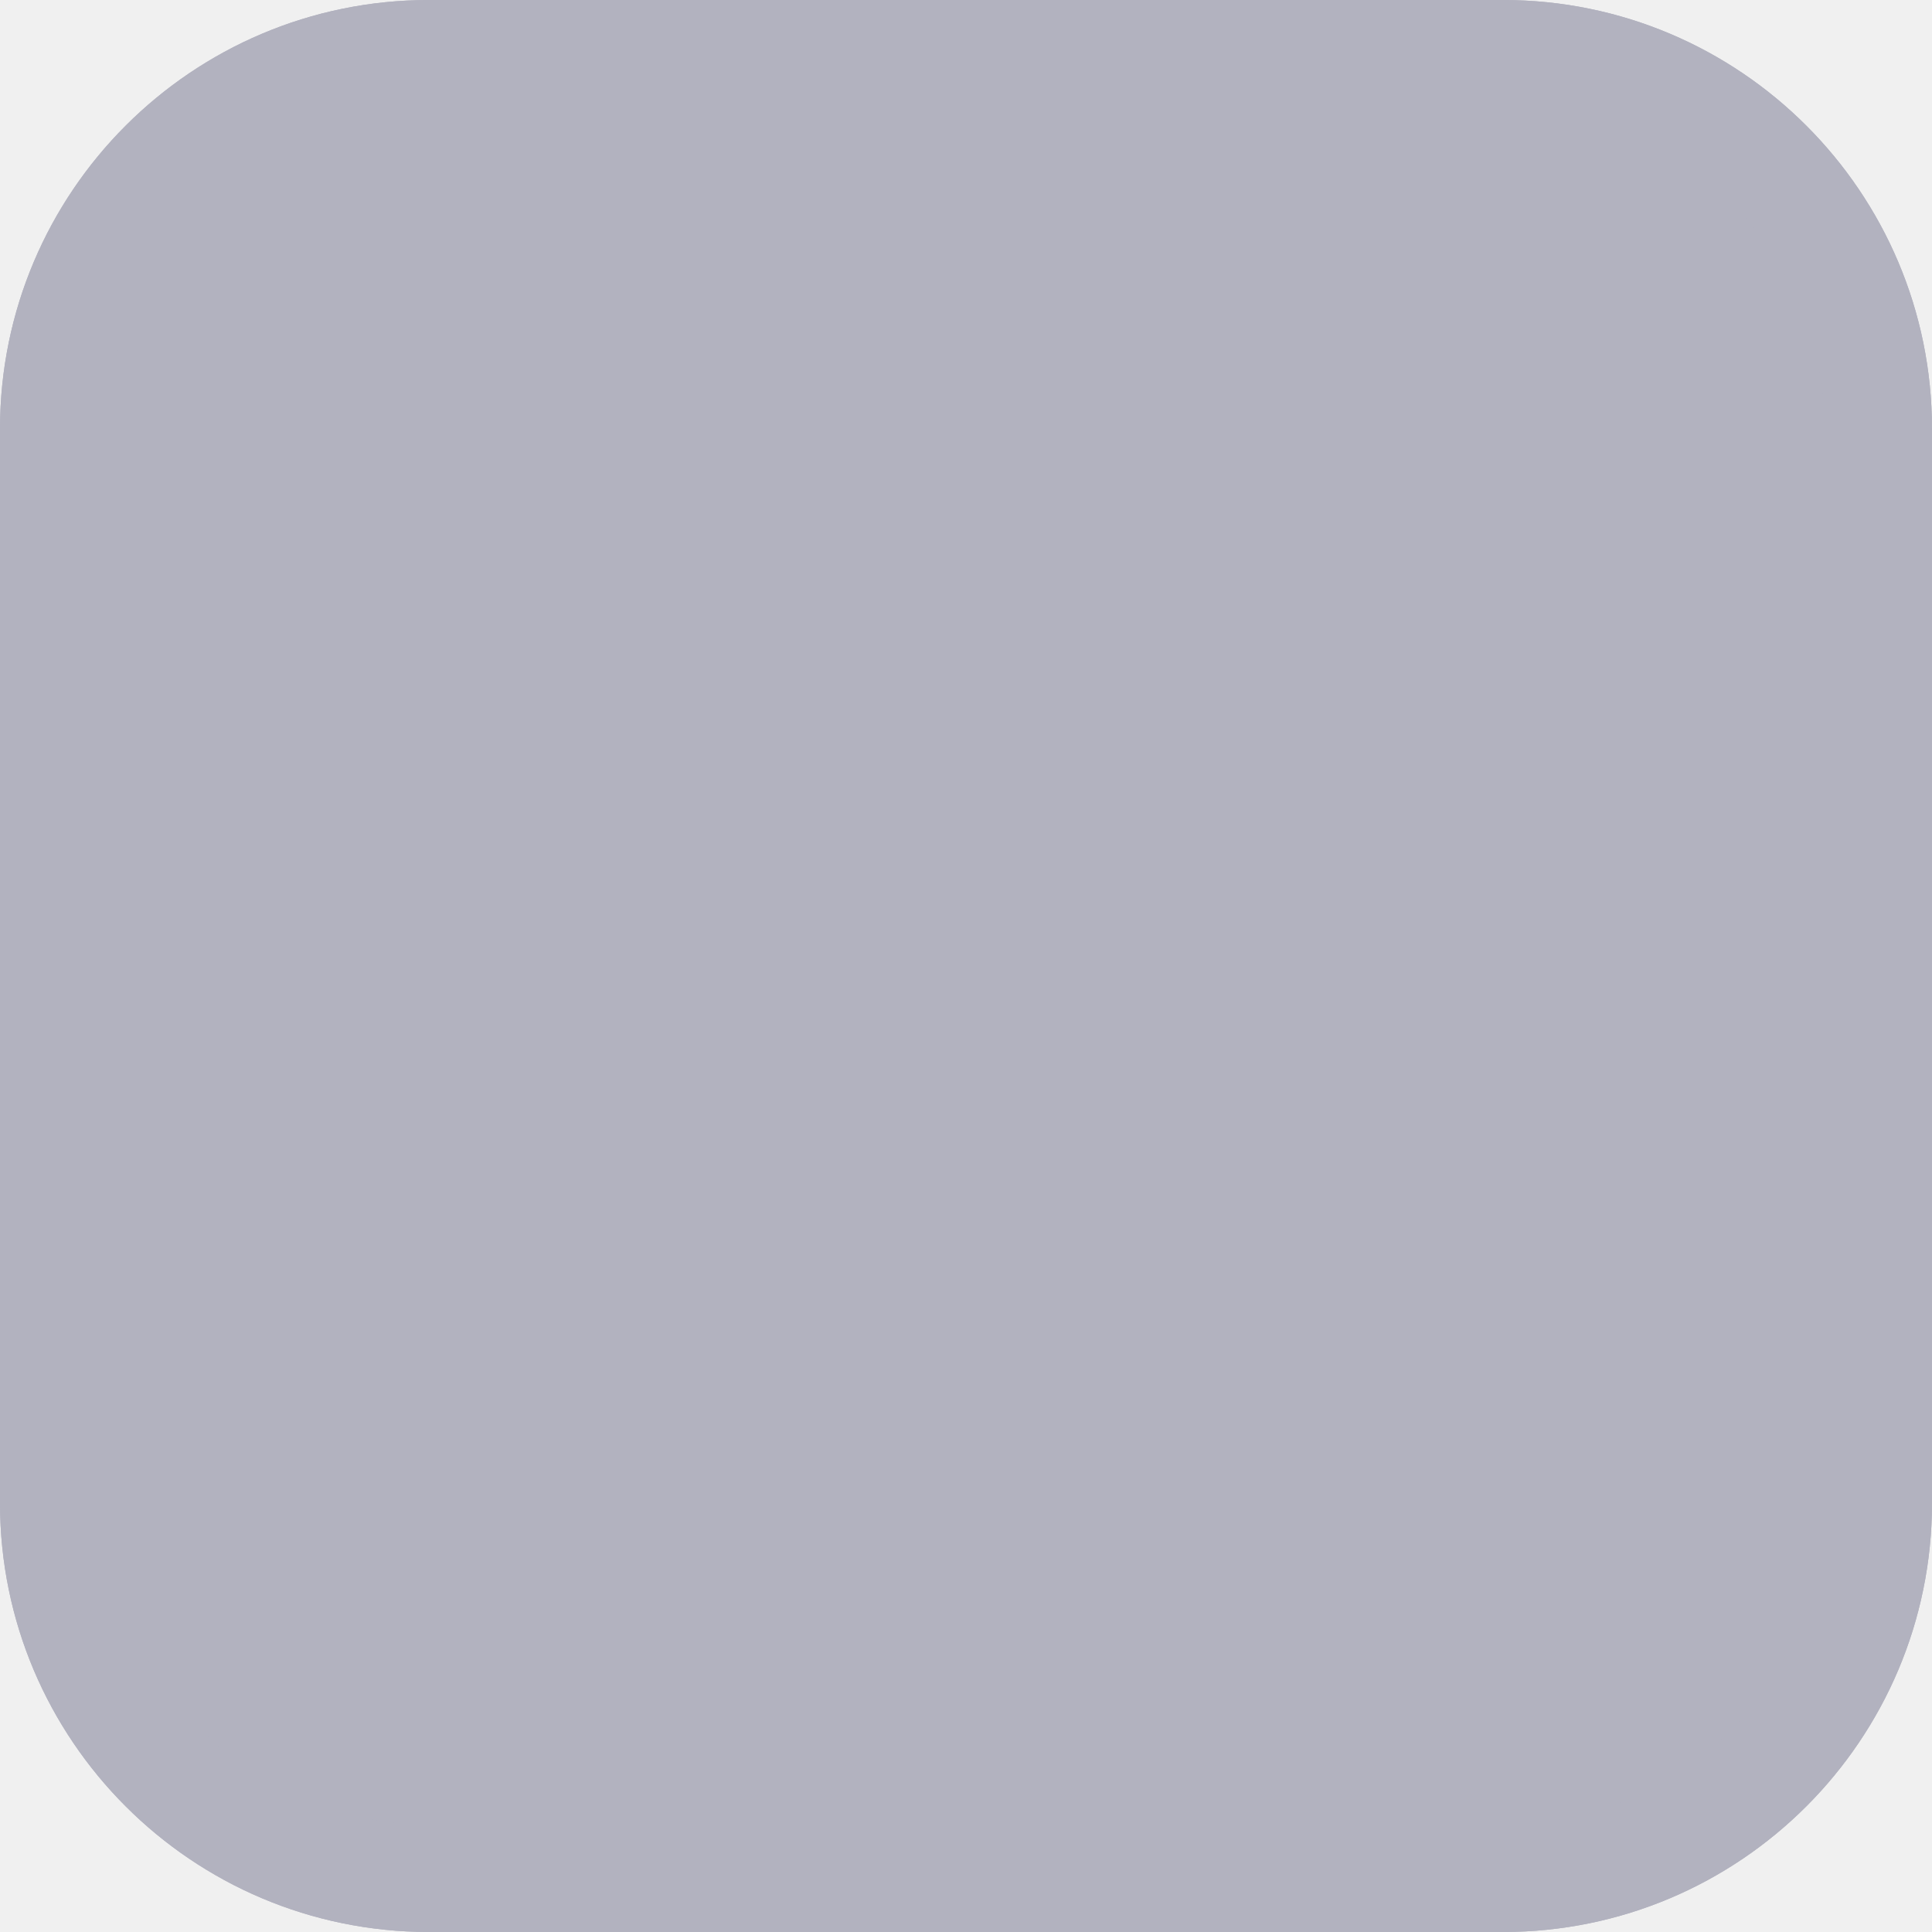
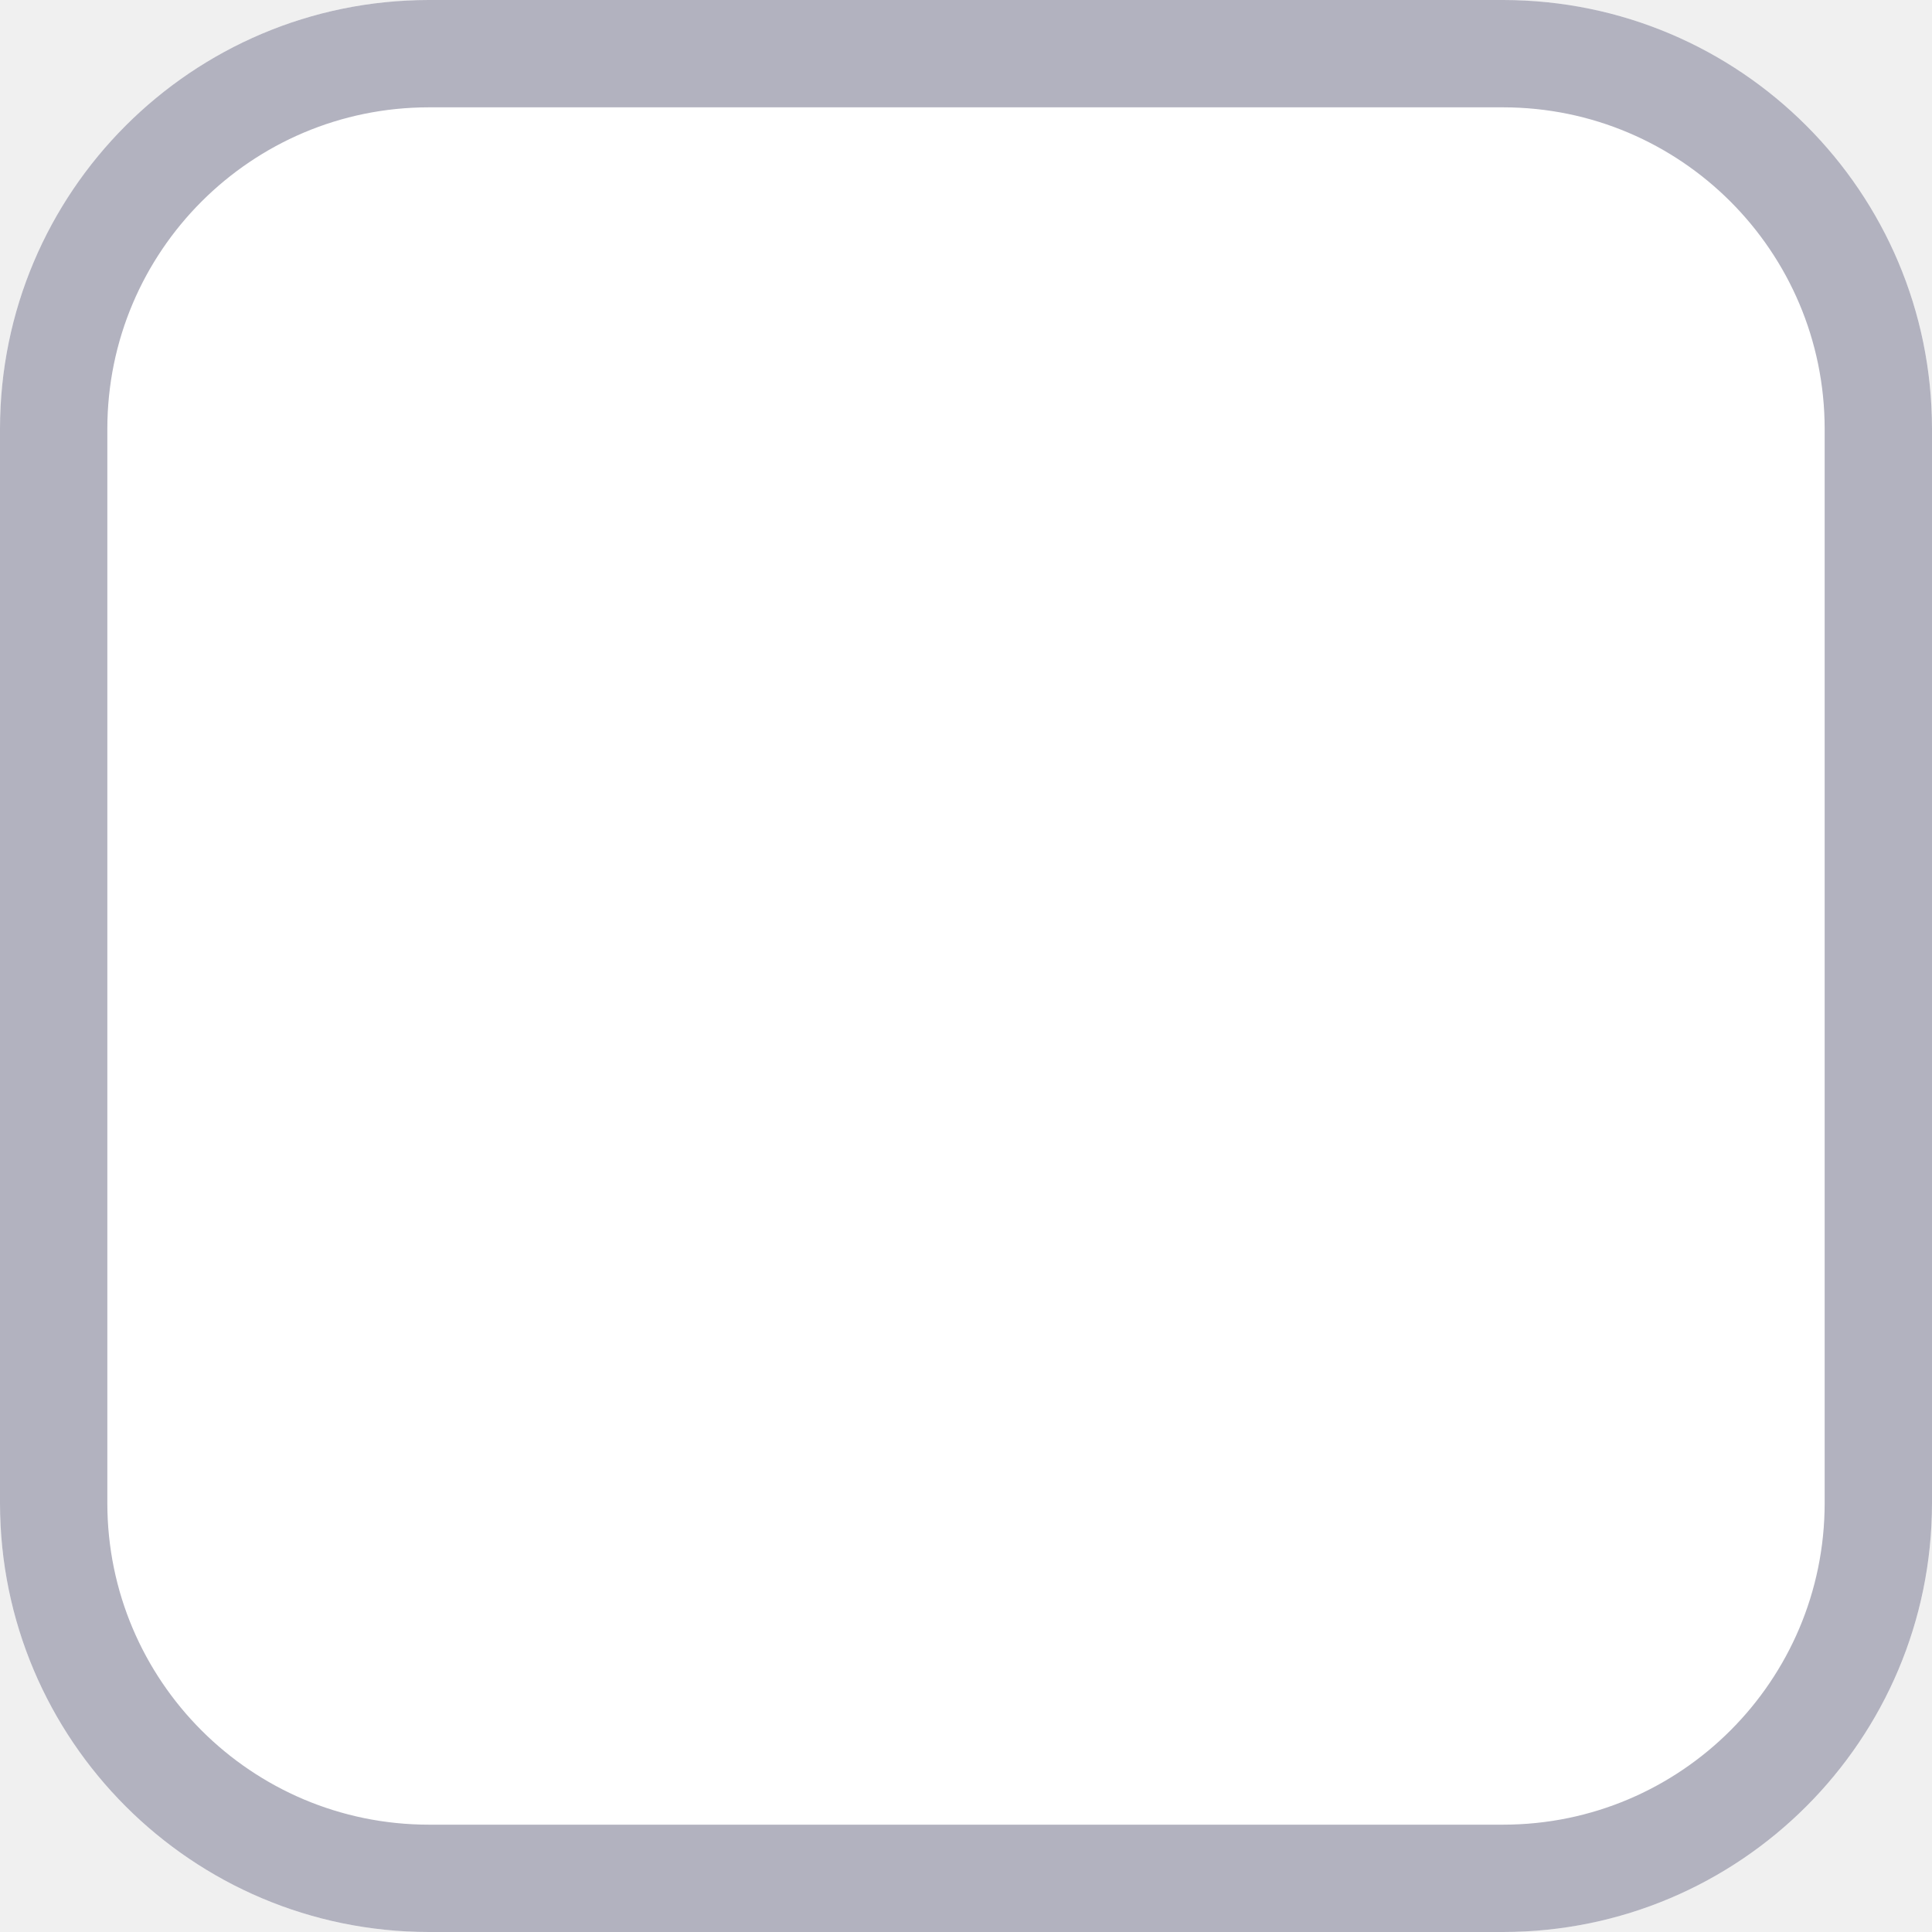
<svg xmlns="http://www.w3.org/2000/svg" viewBox="0 0 18 18">
-   <g fill="#B2B2BF">
-     <path d="M3.995 0h10.01A3.997 3.997 0 0 1 18 3.995v10.01A3.997 3.997 0 0 1 14.005 18H3.995A3.997 3.997 0 0 1 0 14.005V3.995A3.997 3.997 0 0 1 3.995 0z" />
-     <path d="M1 14.005A2.997 2.997 0 0 0 3.995 17h10.01A2.997 2.997 0 0 0 17 14.005V3.995A2.997 2.997 0 0 0 14.005 1H3.995A2.997 2.997 0 0 0 1 3.995v10.01zM3.995 0h10.01A3.997 3.997 0 0 1 18 3.995v10.01A3.997 3.997 0 0 1 14.005 18H3.995A3.997 3.997 0 0 1 0 14.005V3.995A3.997 3.997 0 0 1 3.995 0z" />
+   <g fill="none" fill-rule="evenodd">
+     <path fill="#FFF" d="M3.995 0h10.01A3.997 3.997 0 0 1 18 3.995v10.01A3.997 3.997 0 0 1 14.005 18H3.995A3.997 3.997 0 0 1 0 14.005V3.995A3.997 3.997 0 0 1 3.995 0z" />
+     <path fill="#b2b2bf" d="M1 14.005A2.997 2.997 0 0 0 3.995 17h10.01A2.997 2.997 0 0 0 17 14.005V3.995A2.997 2.997 0 0 0 14.005 1H3.995A2.997 2.997 0 0 0 1 3.995v10.01zM3.995 0h10.01A3.997 3.997 0 0 1 18 3.995v10.01A3.997 3.997 0 0 1 14.005 18H3.995A3.997 3.997 0 0 1 0 14.005V3.995A3.997 3.997 0 0 1 3.995 0z" />
  </g>
</svg>
